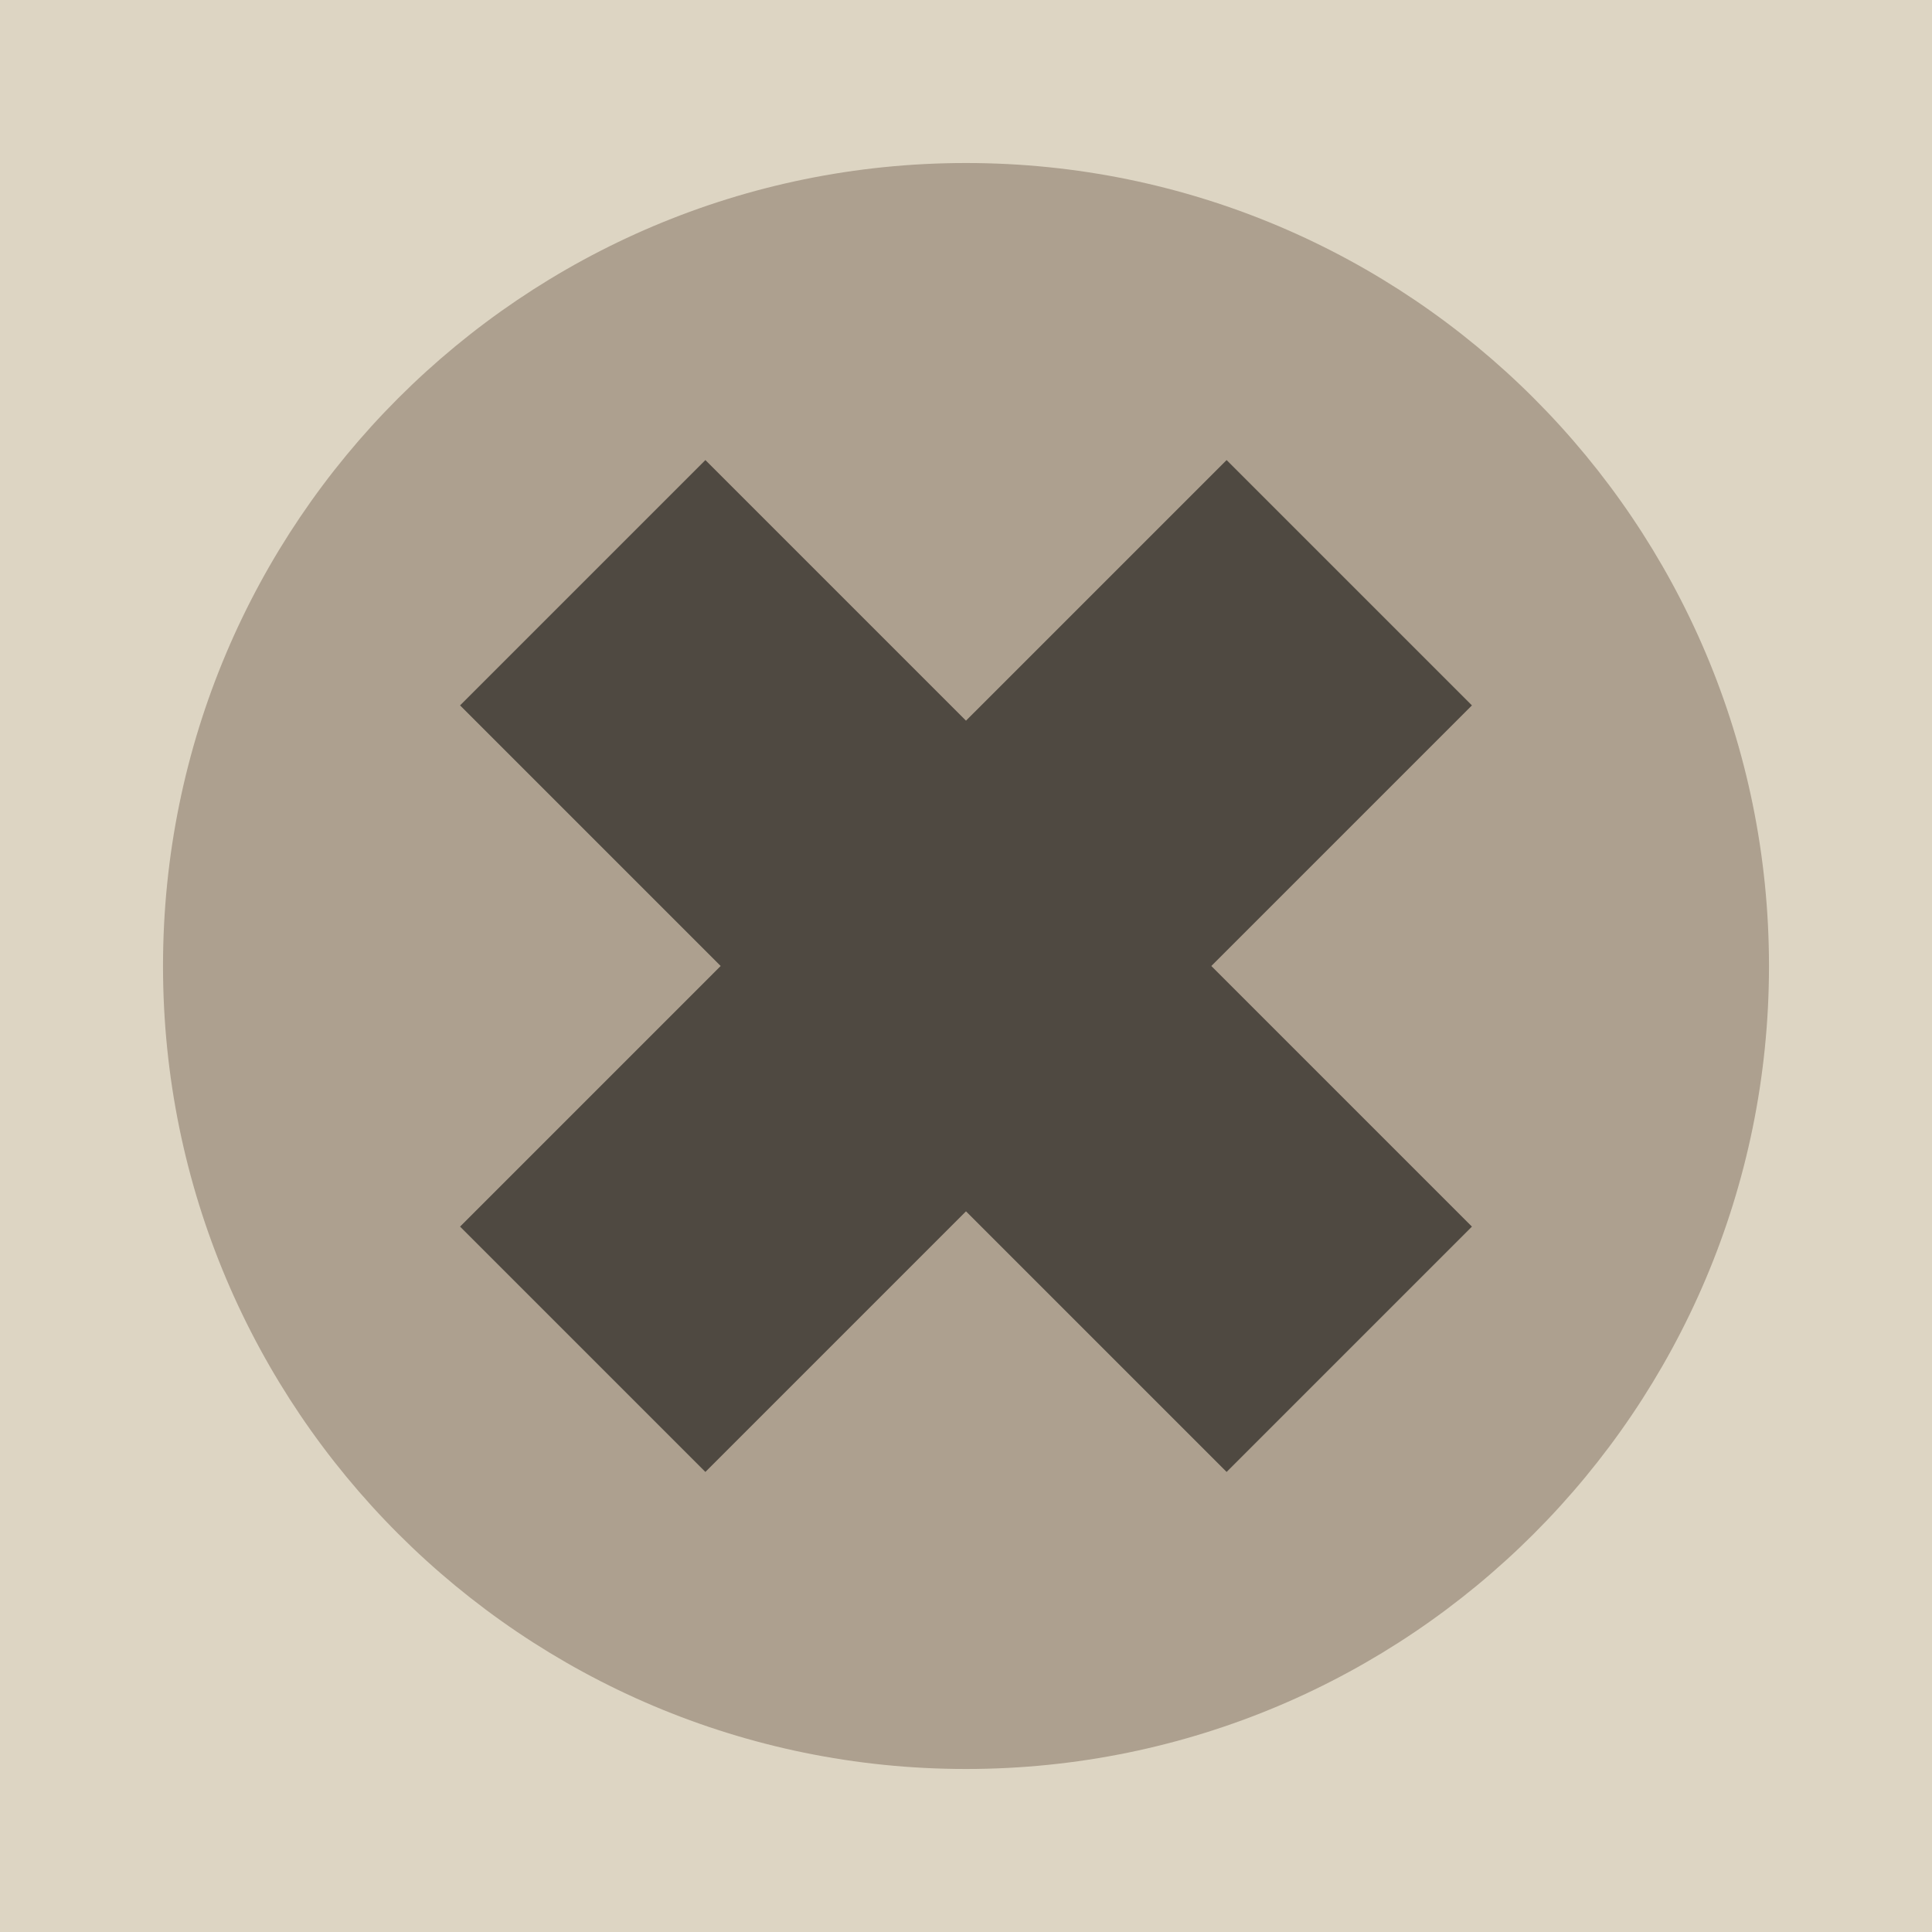
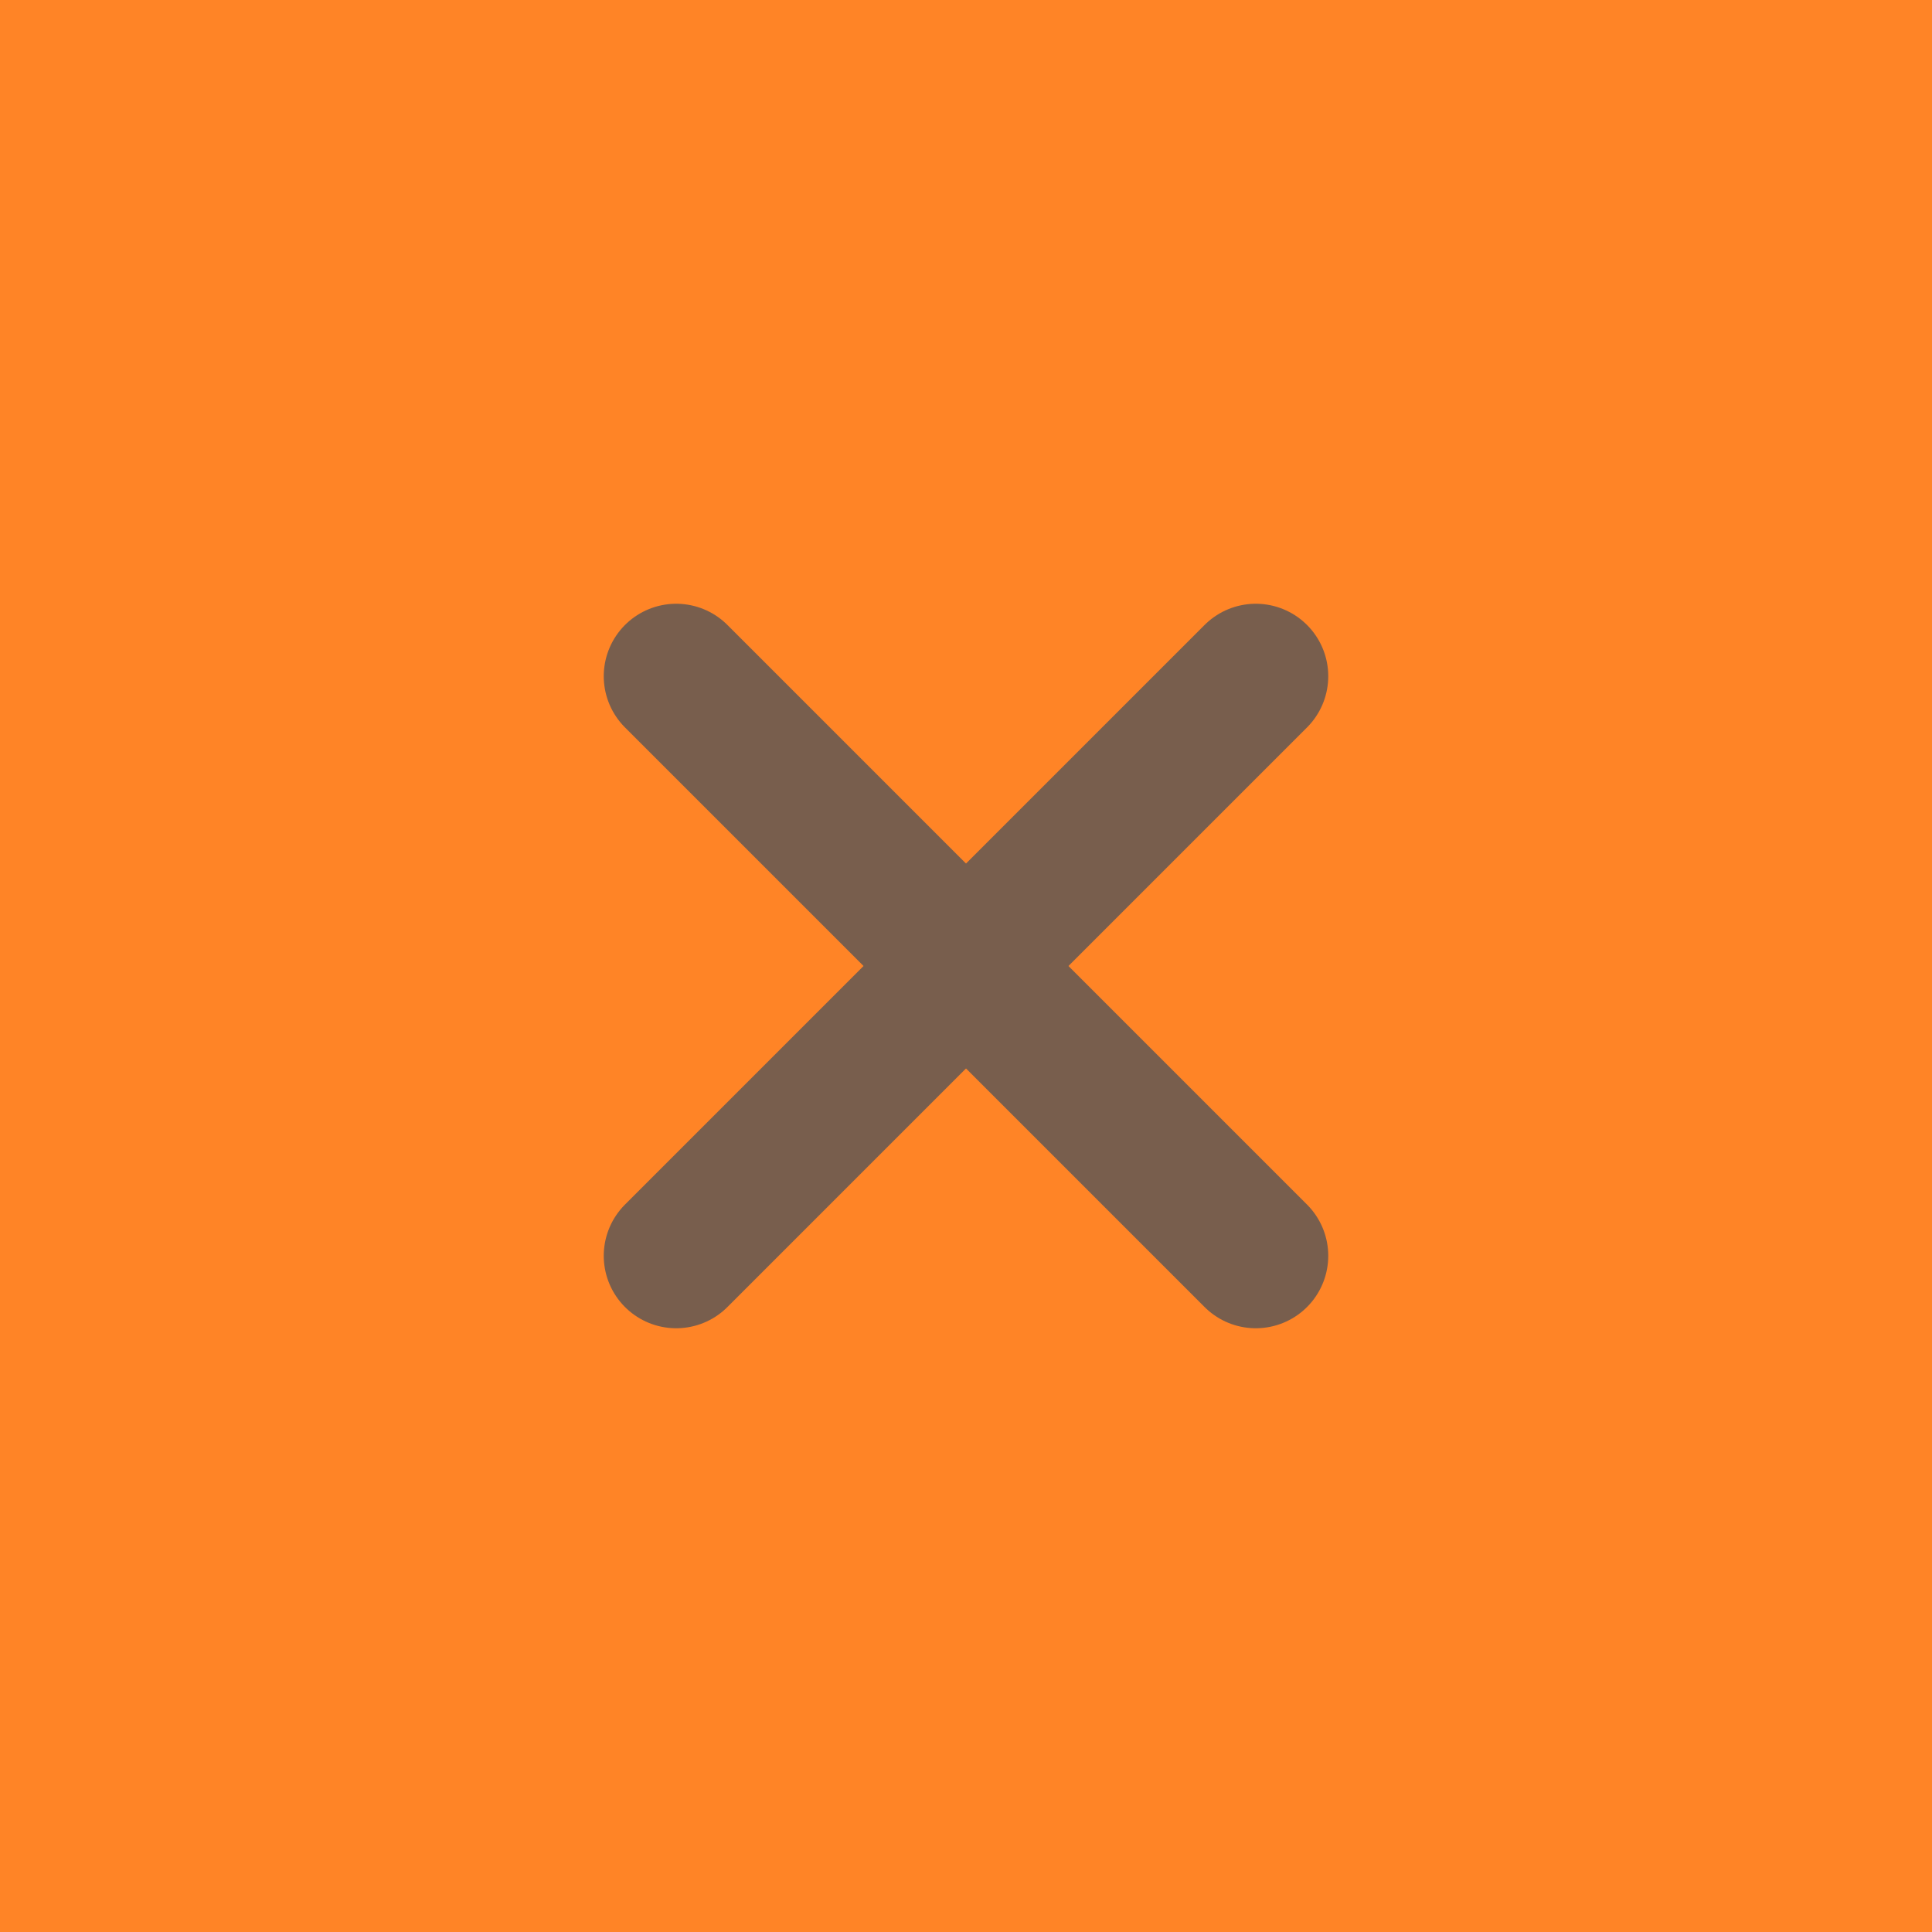
<svg xmlns="http://www.w3.org/2000/svg" width="800" height="800">
-   <g>
-     <rect fill="#ddd5c3" id="canvas_background" height="802" width="802" y="-1" x="-1" />
-     <g display="none" overflow="visible" y="0" x="0" height="100%" width="100%" id="canvasGrid">
-       <rect fill="url(#gridpattern)" stroke-width="0" y="0" x="0" height="100%" width="100%" />
-     </g>
-   </g>
-   <g>
-     <ellipse stroke="#000" ry="332.5" rx="332.5" id="svg_1" cy="400" cx="400" stroke-width="0" fill="#ada08f" />
-     <path id="svg_3" d="m190.5,292.086l101.586,-101.586l107.913,107.912l107.913,-107.912l101.587,101.586l-107.913,107.913l107.913,107.913l-101.587,101.587l-107.913,-107.913l-107.913,107.913l-101.586,-101.587l107.912,-107.913l-107.912,-107.913z" stroke-opacity="null" stroke-width="0" stroke="#000" fill="#4f4941" />
-   </g>
+   <rect width="800" height="800" style="fill:#ff8426;" />
+   <line x1="280" y1="280" x2="520" y2="520" stroke="#785e4d" stroke-width="60" stroke-linecap="round" />
+   <line x1="520" y1="280" x2="280" y2="520" stroke="#785e4d" stroke-width="60" stroke-linecap="round" />
</svg>
